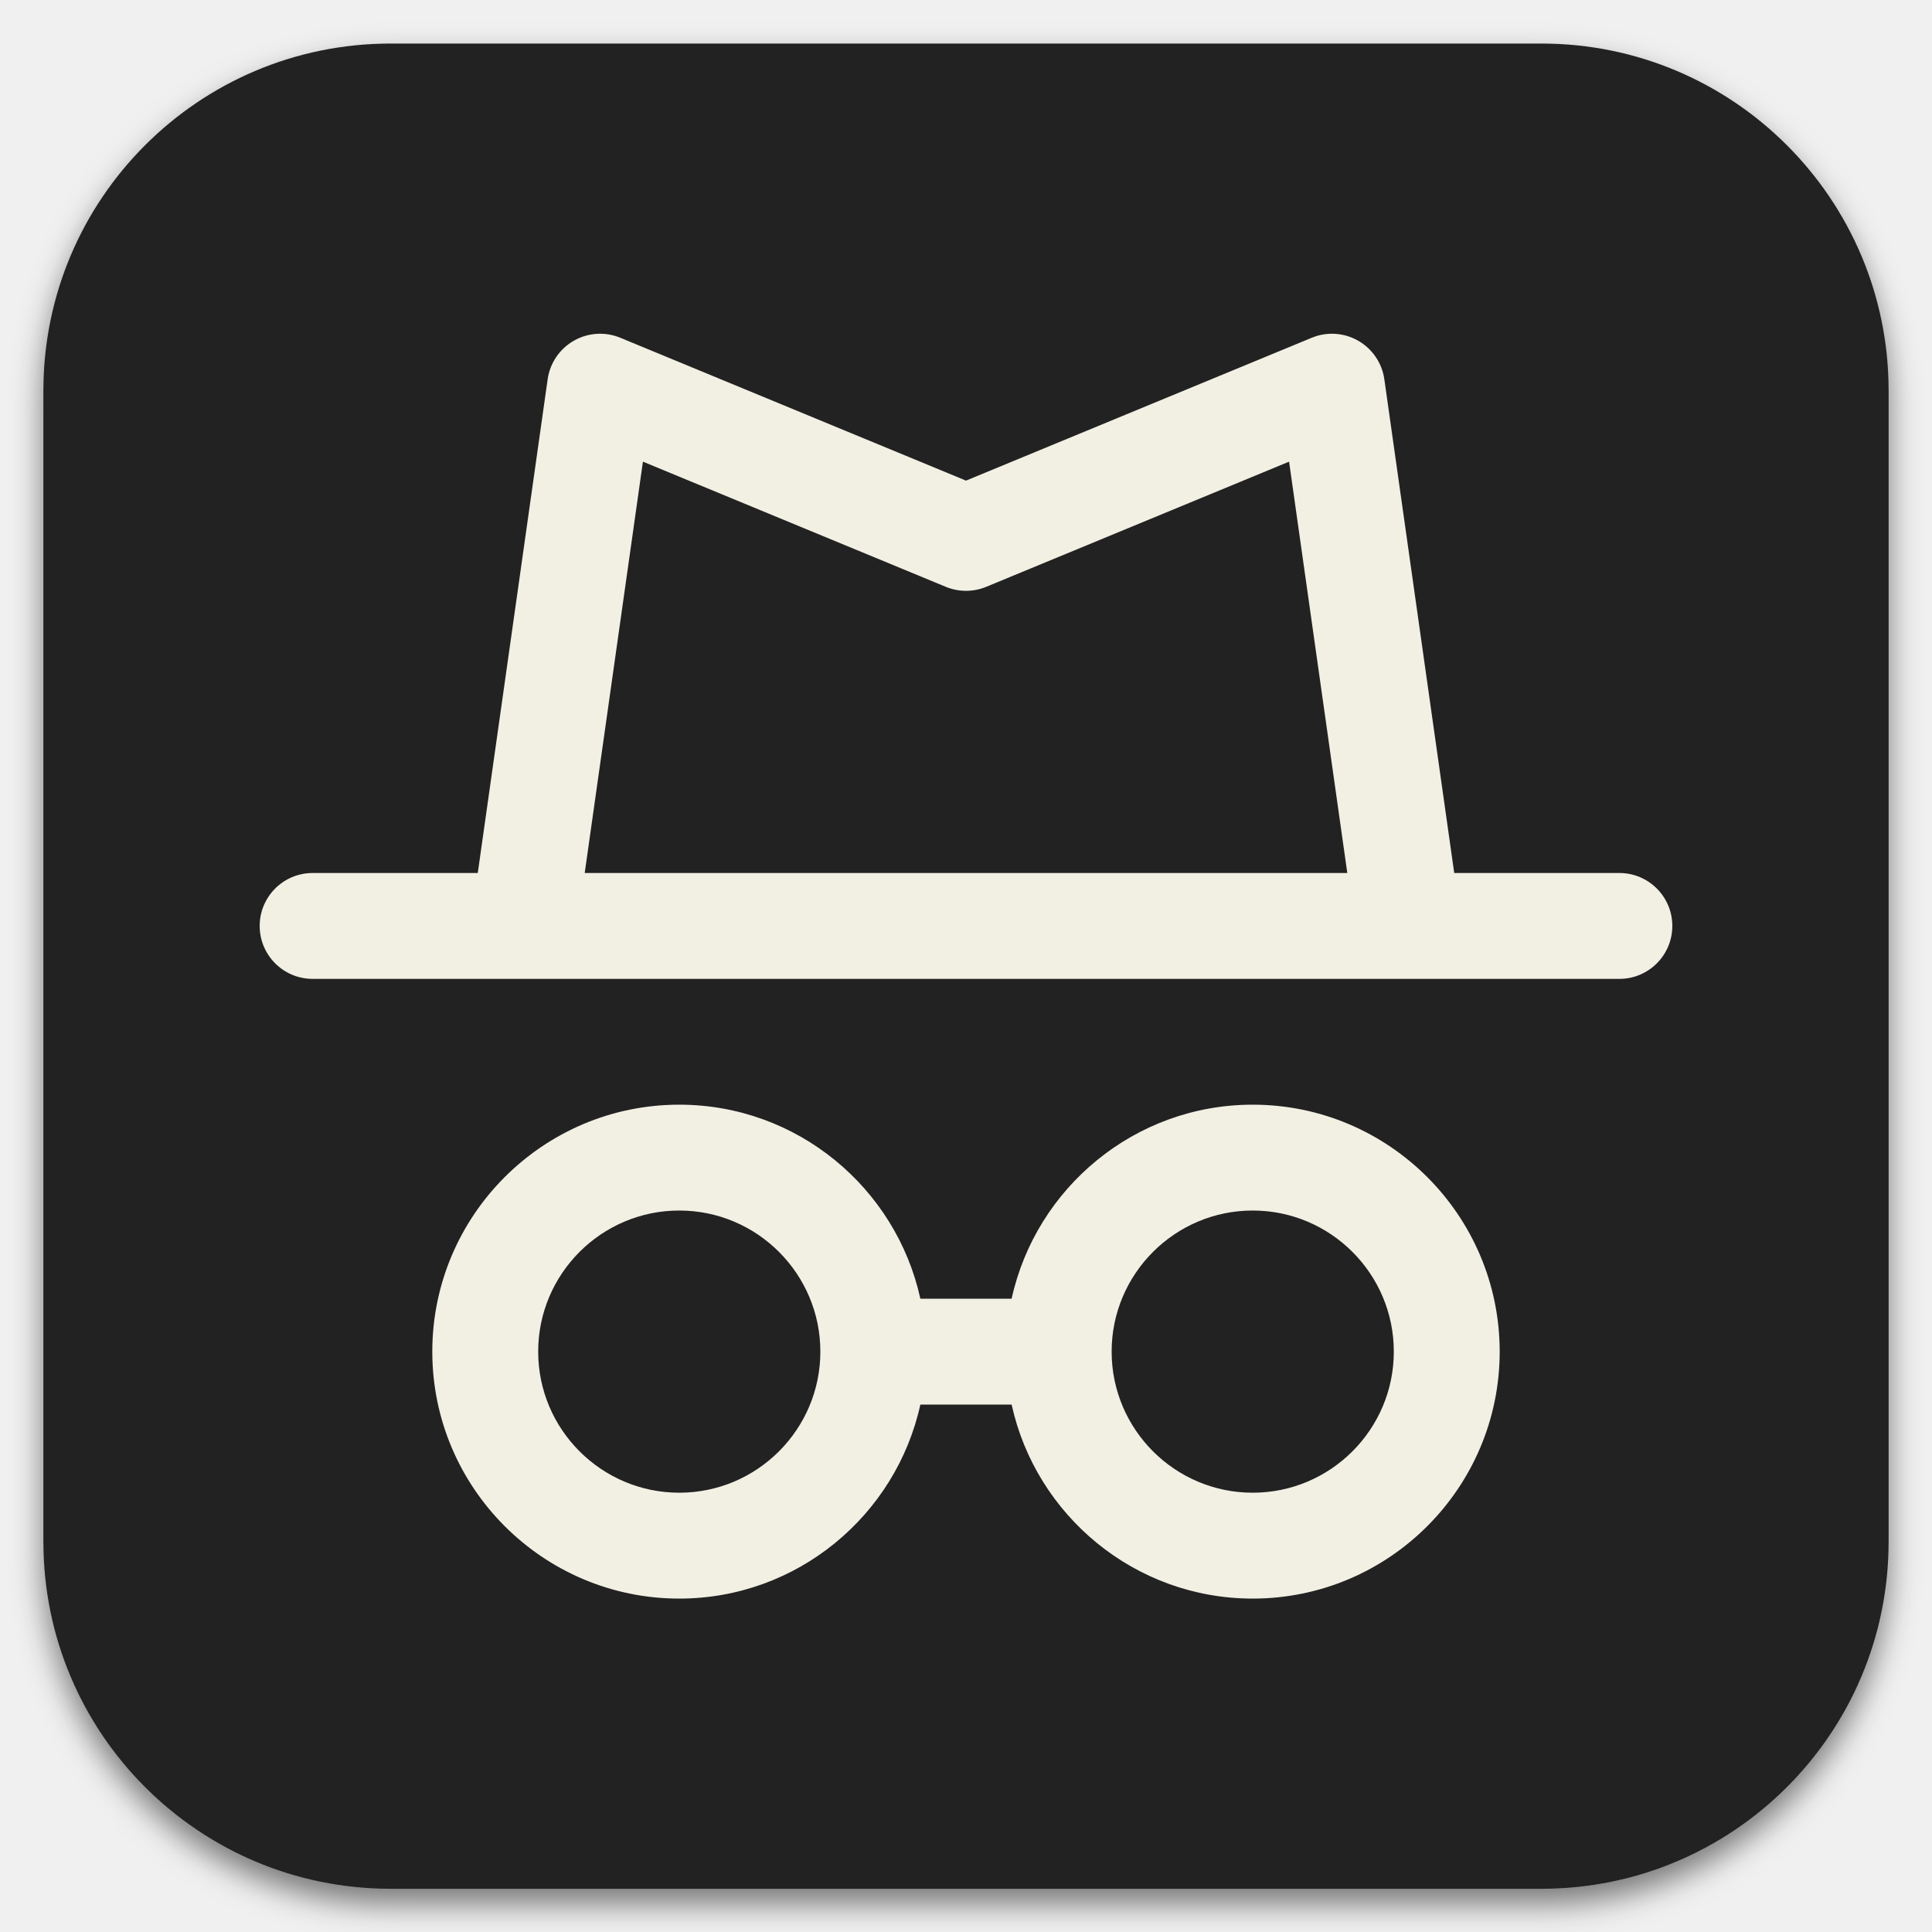
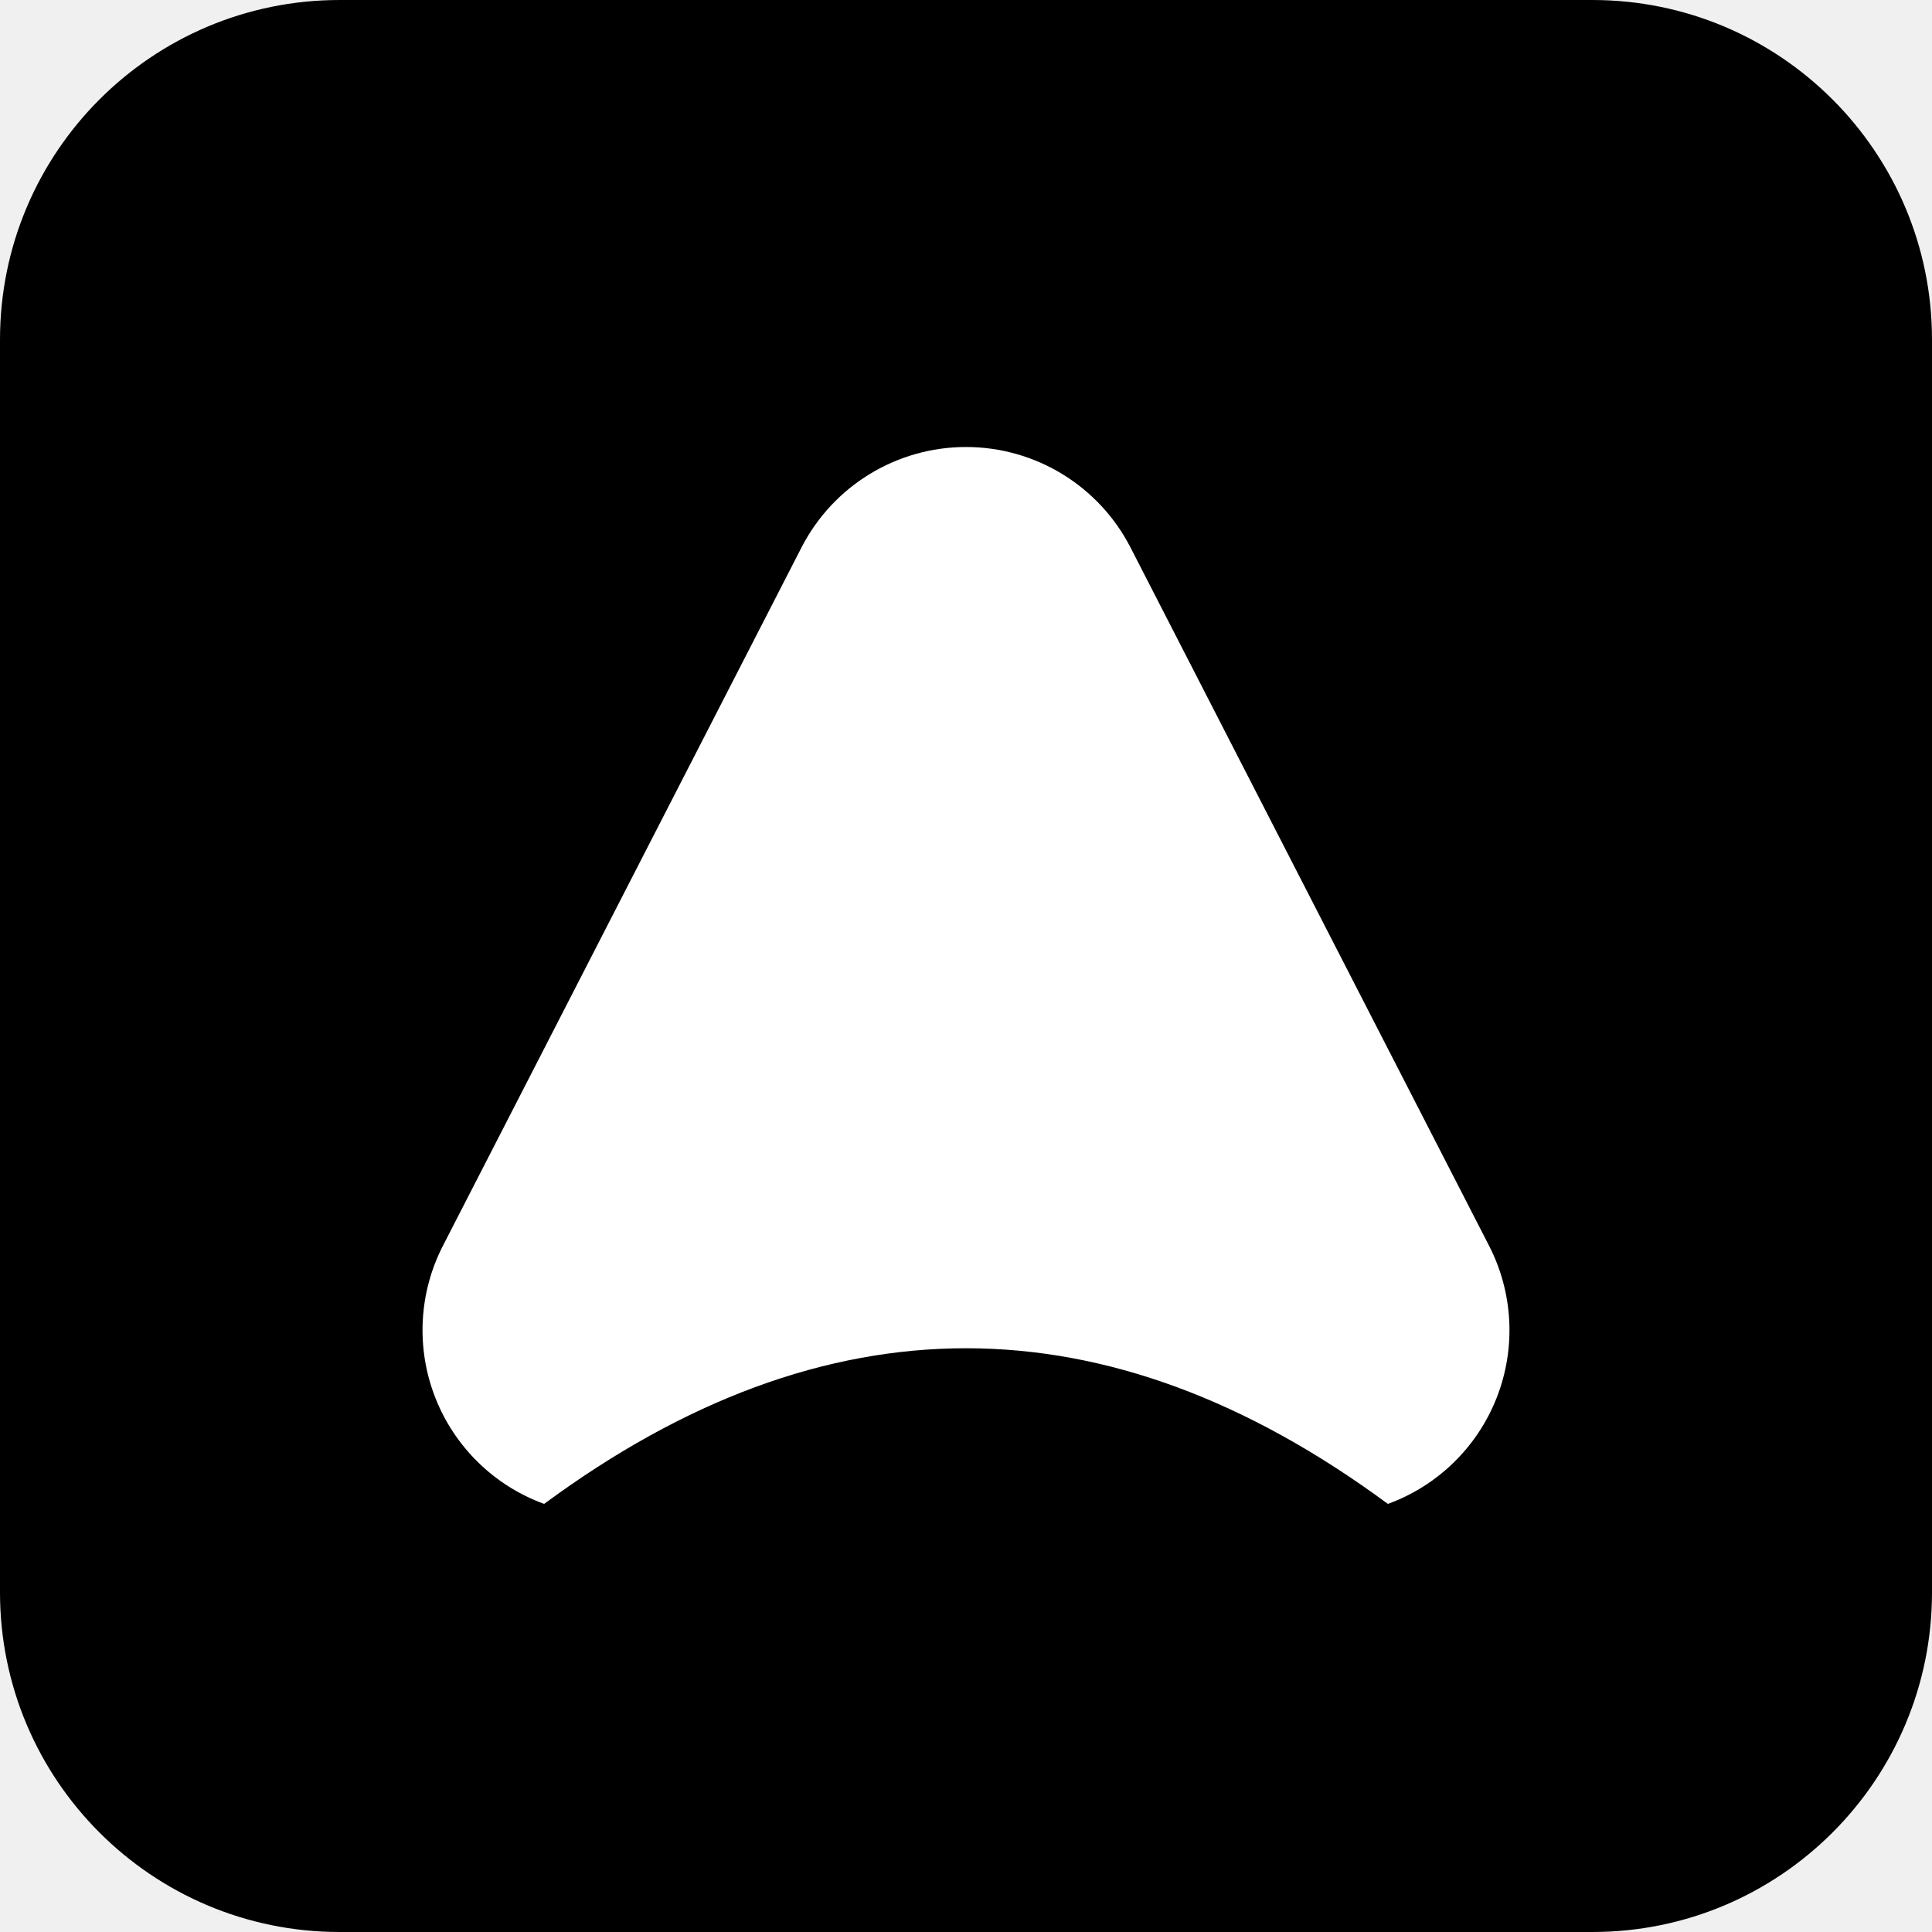
- <svg xmlns="http://www.w3.org/2000/svg" id="e" viewBox="0 0 256 256">
-   <defs>
-     <style>.h{filter:url(#f);}.i{fill:#202020;}.j{fill:#f2f0e3;}</style>
-     <filter id="f" x="-.4" y="1.68" width="256.8" height="256.8" filterUnits="userSpaceOnUse">
-       <feOffset dx="0" dy="2" />
-       <feGaussianBlur result="g" stdDeviation="2" />
-       <feFlood flood-color="#000" flood-opacity=".5" />
-       <feComposite in2="g" operator="in" />
-       <feComposite in="SourceGraphic" />
-     </filter>
-   </defs>
-   <g class="h">
-     <rect class="i" x="5.75" y="5.772" width="244.5" height="244.5" rx="46" ry="46" />
-   </g>
-   <path class="j" d="M165.993,146.375c-15.633,0-28.724,11.028-31.947,25.709h-12.094c-3.222-14.681-16.313-25.709-31.947-25.709-18.043,0-32.723,14.68-32.723,32.723s14.68,32.723,32.723,32.723c15.633,0,28.724-11.028,31.947-25.709h12.094c3.222,14.681,16.313,25.709,31.947,25.709,18.043,0,32.723-14.68,32.723-32.723s-14.68-32.723-32.723-32.723ZM90.007,197.792c-10.309,0-18.695-8.386-18.695-18.695s8.386-18.695,18.695-18.695,18.695,8.386,18.695,18.695-8.386,18.695-18.695,18.695ZM165.993,197.792c-10.309,0-18.695-8.386-18.695-18.695s8.386-18.695,18.695-18.695,18.695,8.386,18.695,18.695-8.386,18.695-18.695,18.695Z" />
-   <path class="j" d="M214.577,115.678h-21.884l-9.261-65.424c-.304-2.145-1.585-4.03-3.466-5.107-1.882-1.074-4.155-1.221-6.16-.391l-45.806,18.929-45.806-18.929c-2.004-.83-4.277-.683-6.16.391-1.882,1.077-3.163,2.962-3.466,5.107l-9.261,65.424h-21.884c-3.873,0-7.014,3.141-7.014,7.014s3.141,7.014,7.014,7.014h173.154c3.873,0,7.014-3.141,7.014-7.014s-3.141-7.014-7.014-7.014ZM85.191,61.172l40.129,16.584c1.716.708,3.645.708,5.361,0l40.129-16.584,7.714,54.505h-101.047l7.714-54.505Z" />
+ <svg xmlns="http://www.w3.org/2000/svg" viewBox="0 0 1024 1024">
+   <rect width="1024" height="1024" rx="180" fill="#000000" />
+   <path d="M 424.8 290.2 A 98 98 0 0 1 599.2 290.2 L 789.2 660.2 A 98 98 0 0 1 735.6 797.1 Q 512.0 632.1 288.4 797.1 A 98 98 0 0 1 234.8 660.2 Z" fill="#ffffff" />
</svg>
